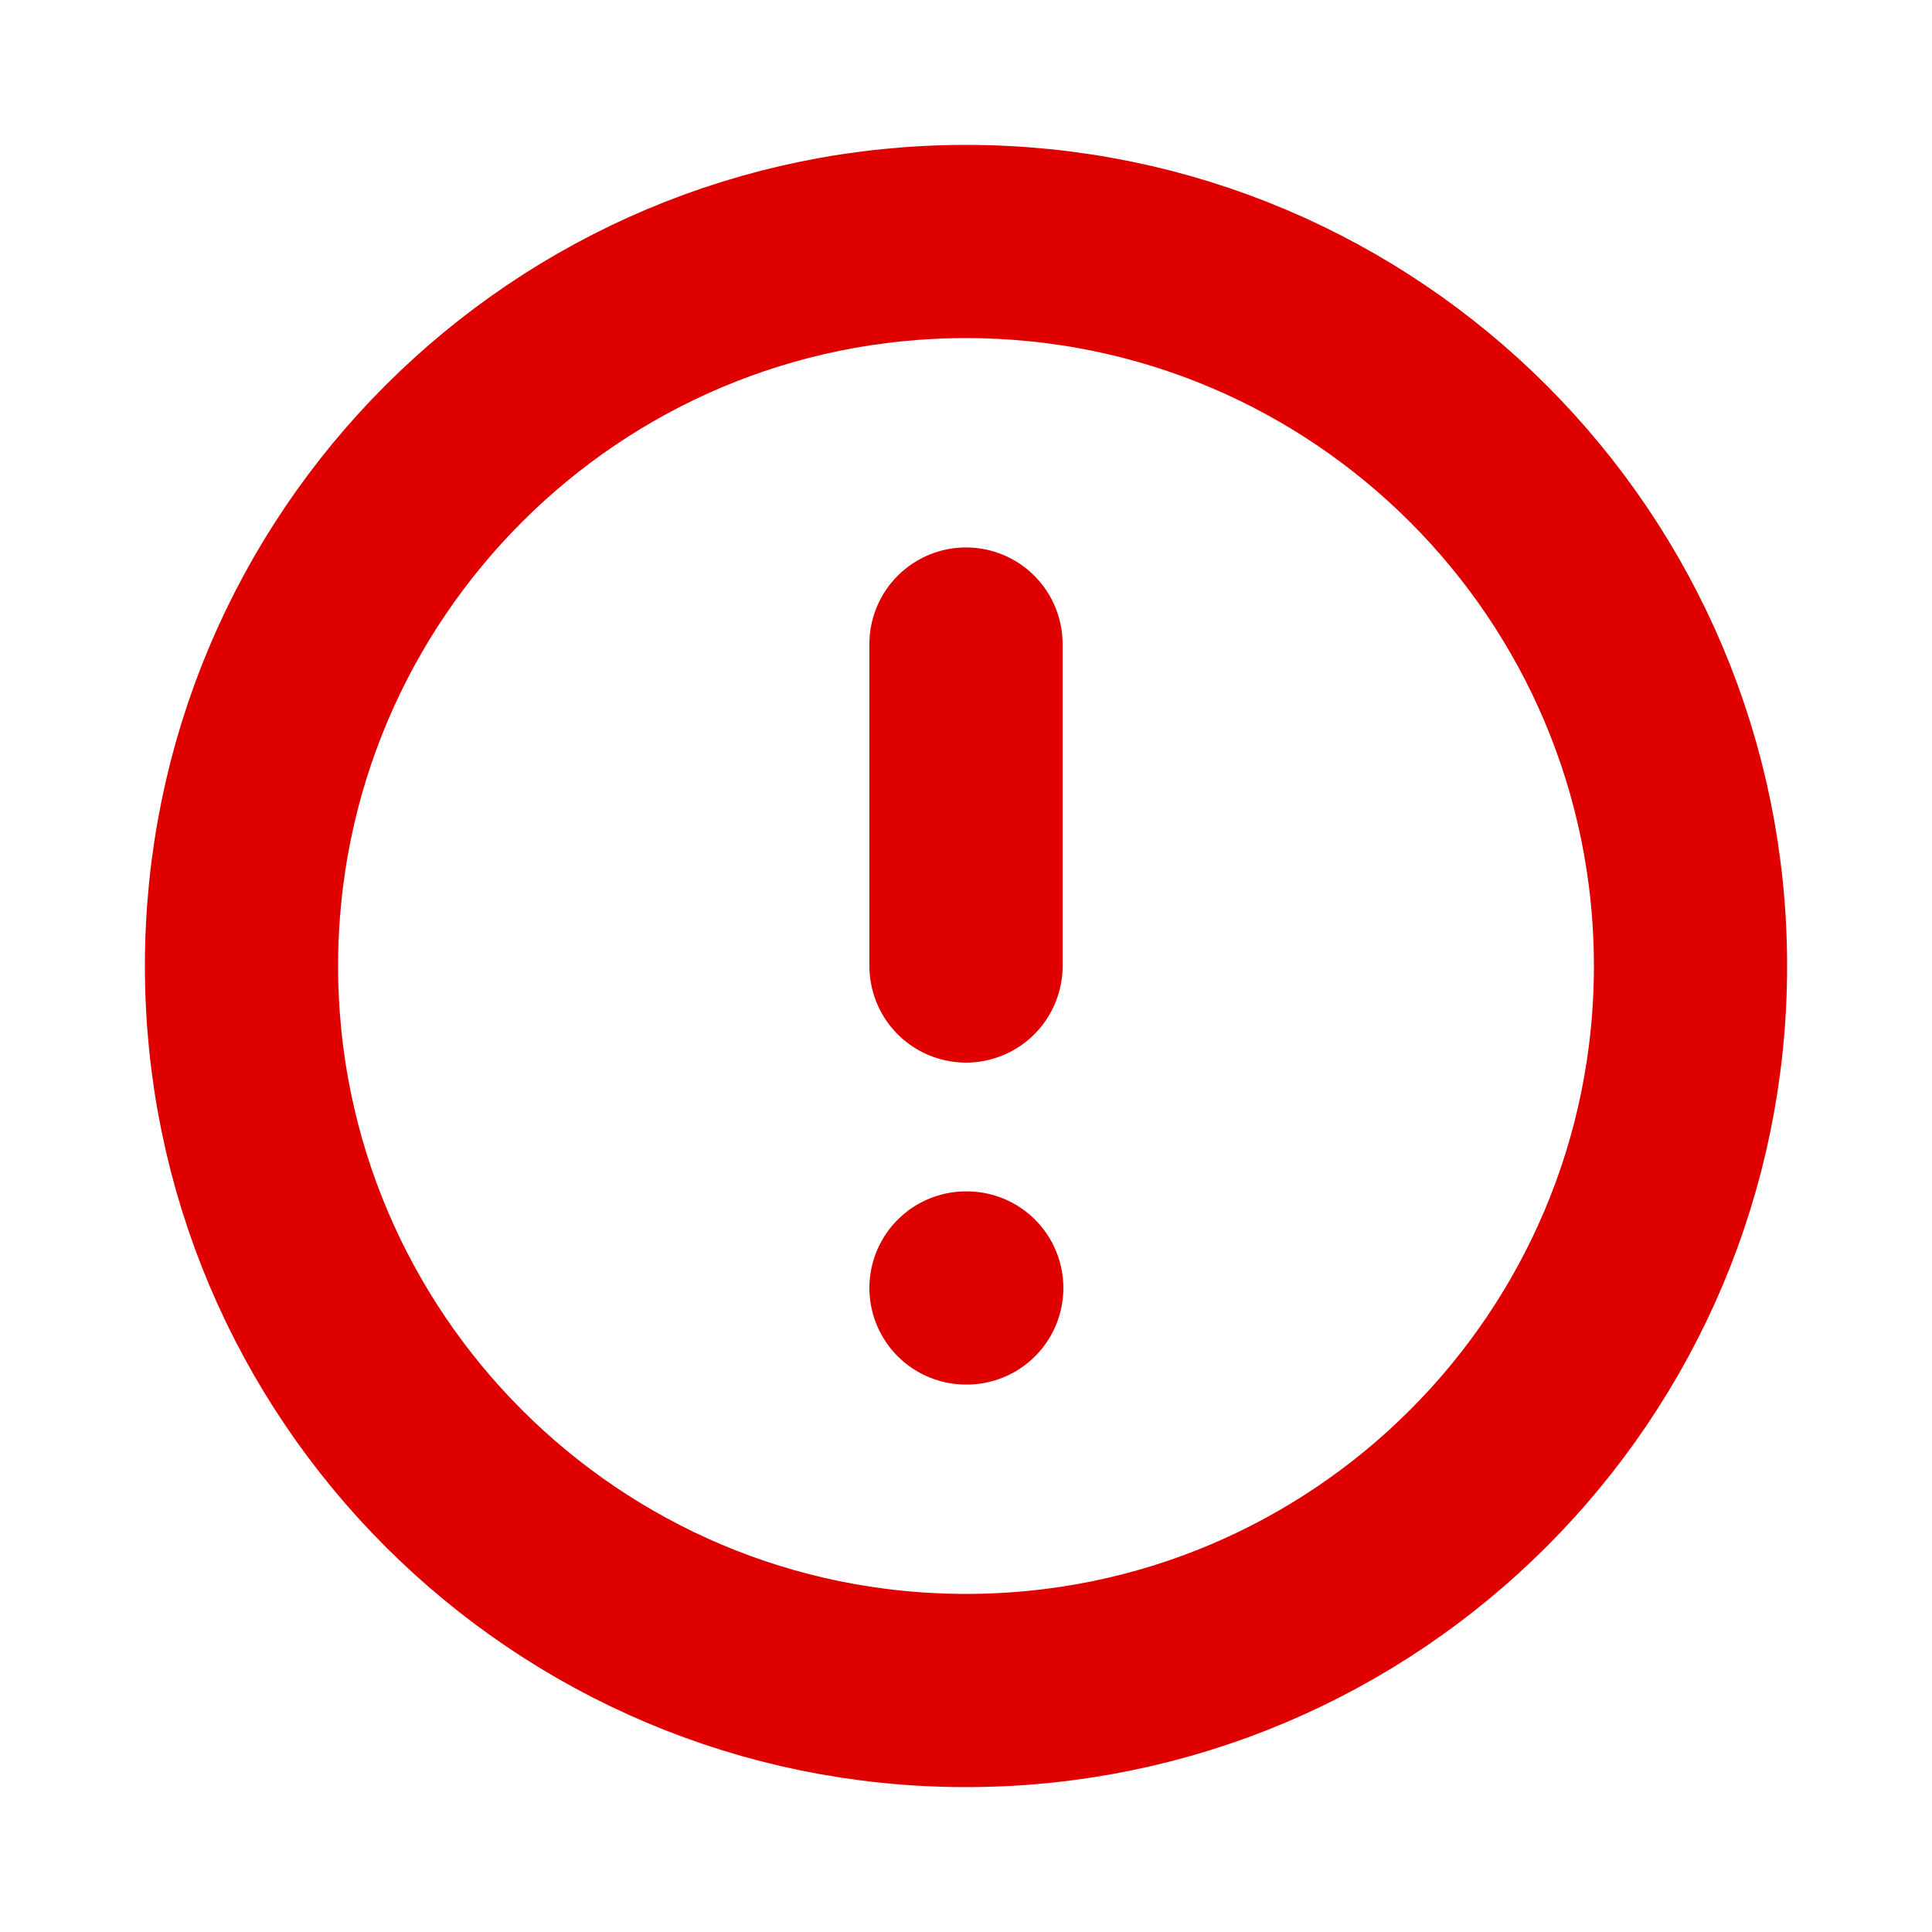
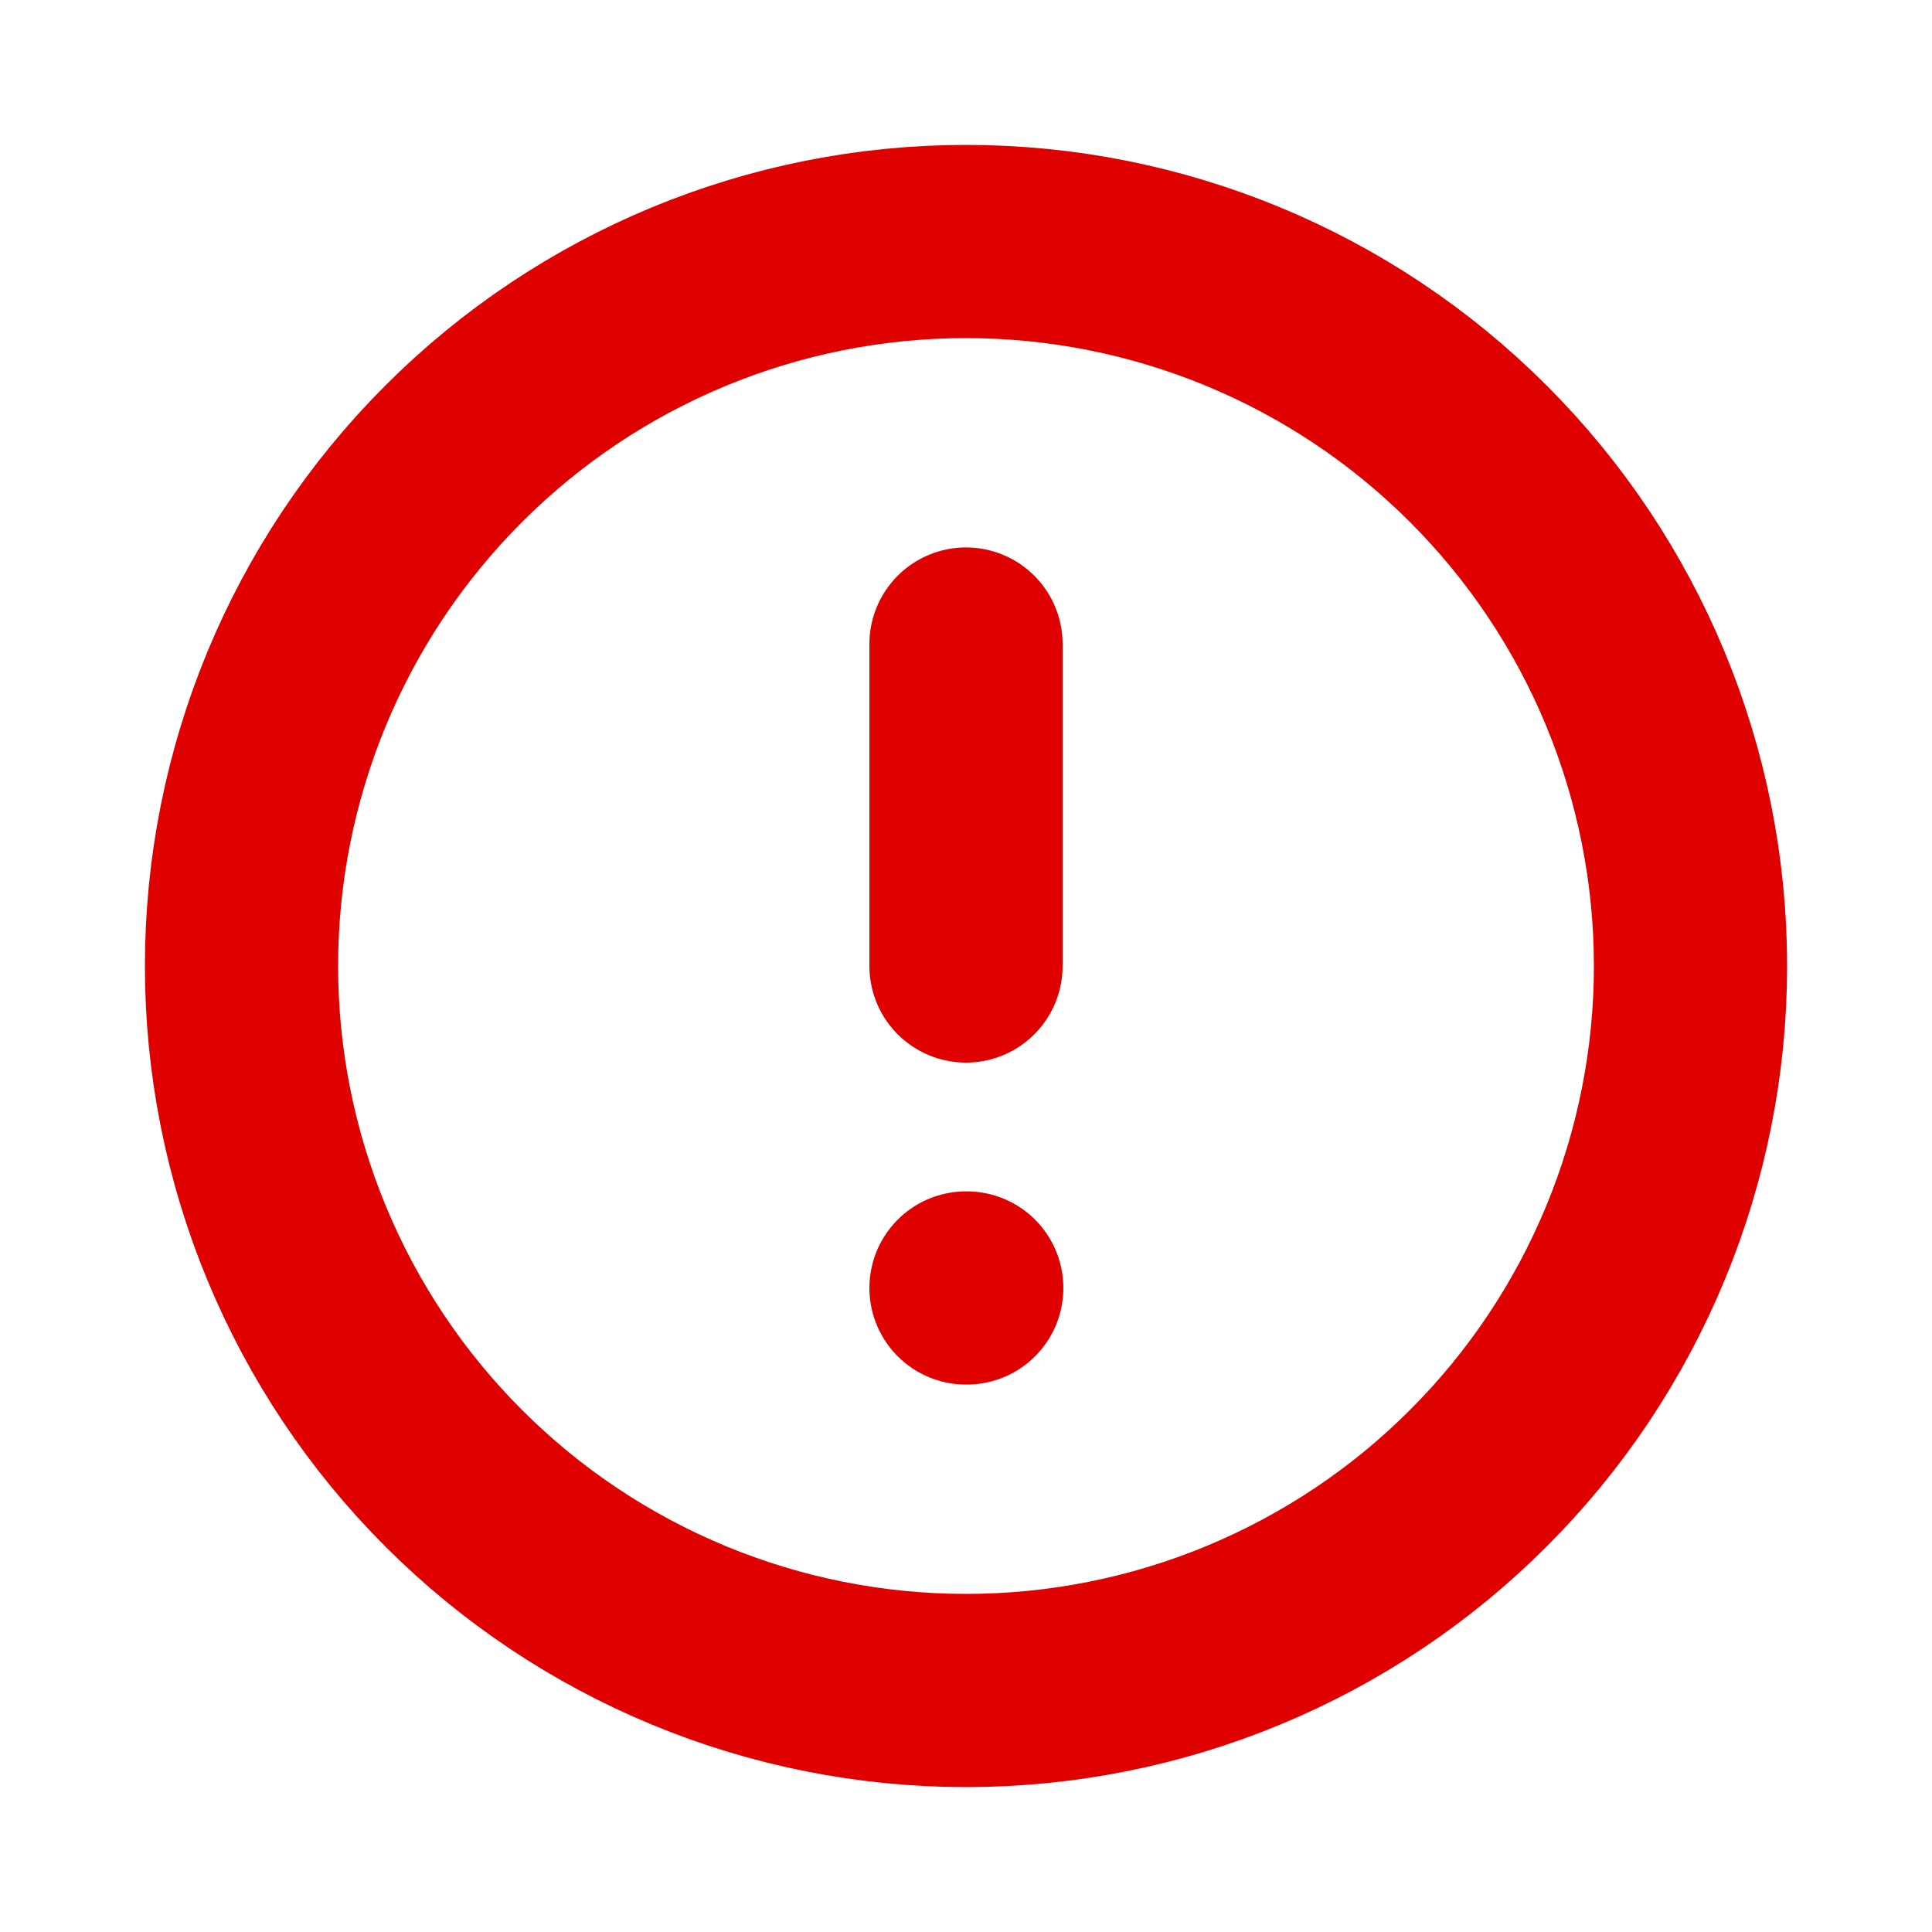
- <svg xmlns="http://www.w3.org/2000/svg" width="20" height="20" fill="none" aria-hidden="true">
-   <path d="M10 6.667V10m0 3.333h.008M17.5 10a7.5 7.5 0 1 1-15 0 7.5 7.5 0 0 1 15 0Z" stroke="#DF0000" stroke-width="2" stroke-linecap="round" stroke-linejoin="round" />
+ <svg xmlns="http://www.w3.org/2000/svg" role="img" width="20" height="20" viewBox="0 0 20 20" fill="none" aria-hidden="true">
+   <path d="M10 6.667V10M10 13.333H10.008M17.5 10C17.5 10.985 17.306 11.96 16.929 12.87C16.552 13.78 16 14.607 15.303 15.303C14.607 16 13.78 16.552 12.87 16.929C11.96 17.306 10.985 17.5 10 17.5C9.015 17.5 8.04 17.306 7.13 16.929C6.22 16.552 5.393 16 4.697 15.303C4 14.607 3.448 13.78 3.071 12.87C2.694 11.96 2.5 10.985 2.5 10C2.5 8.011 3.29 6.103 4.697 4.697C6.103 3.29 8.011 2.5 10 2.5C11.989 2.5 13.897 3.29 15.303 4.697C16.71 6.103 17.5 8.011 17.5 10Z" stroke="#DF0000" stroke-width="2" stroke-linecap="round" stroke-linejoin="round" />
</svg>
